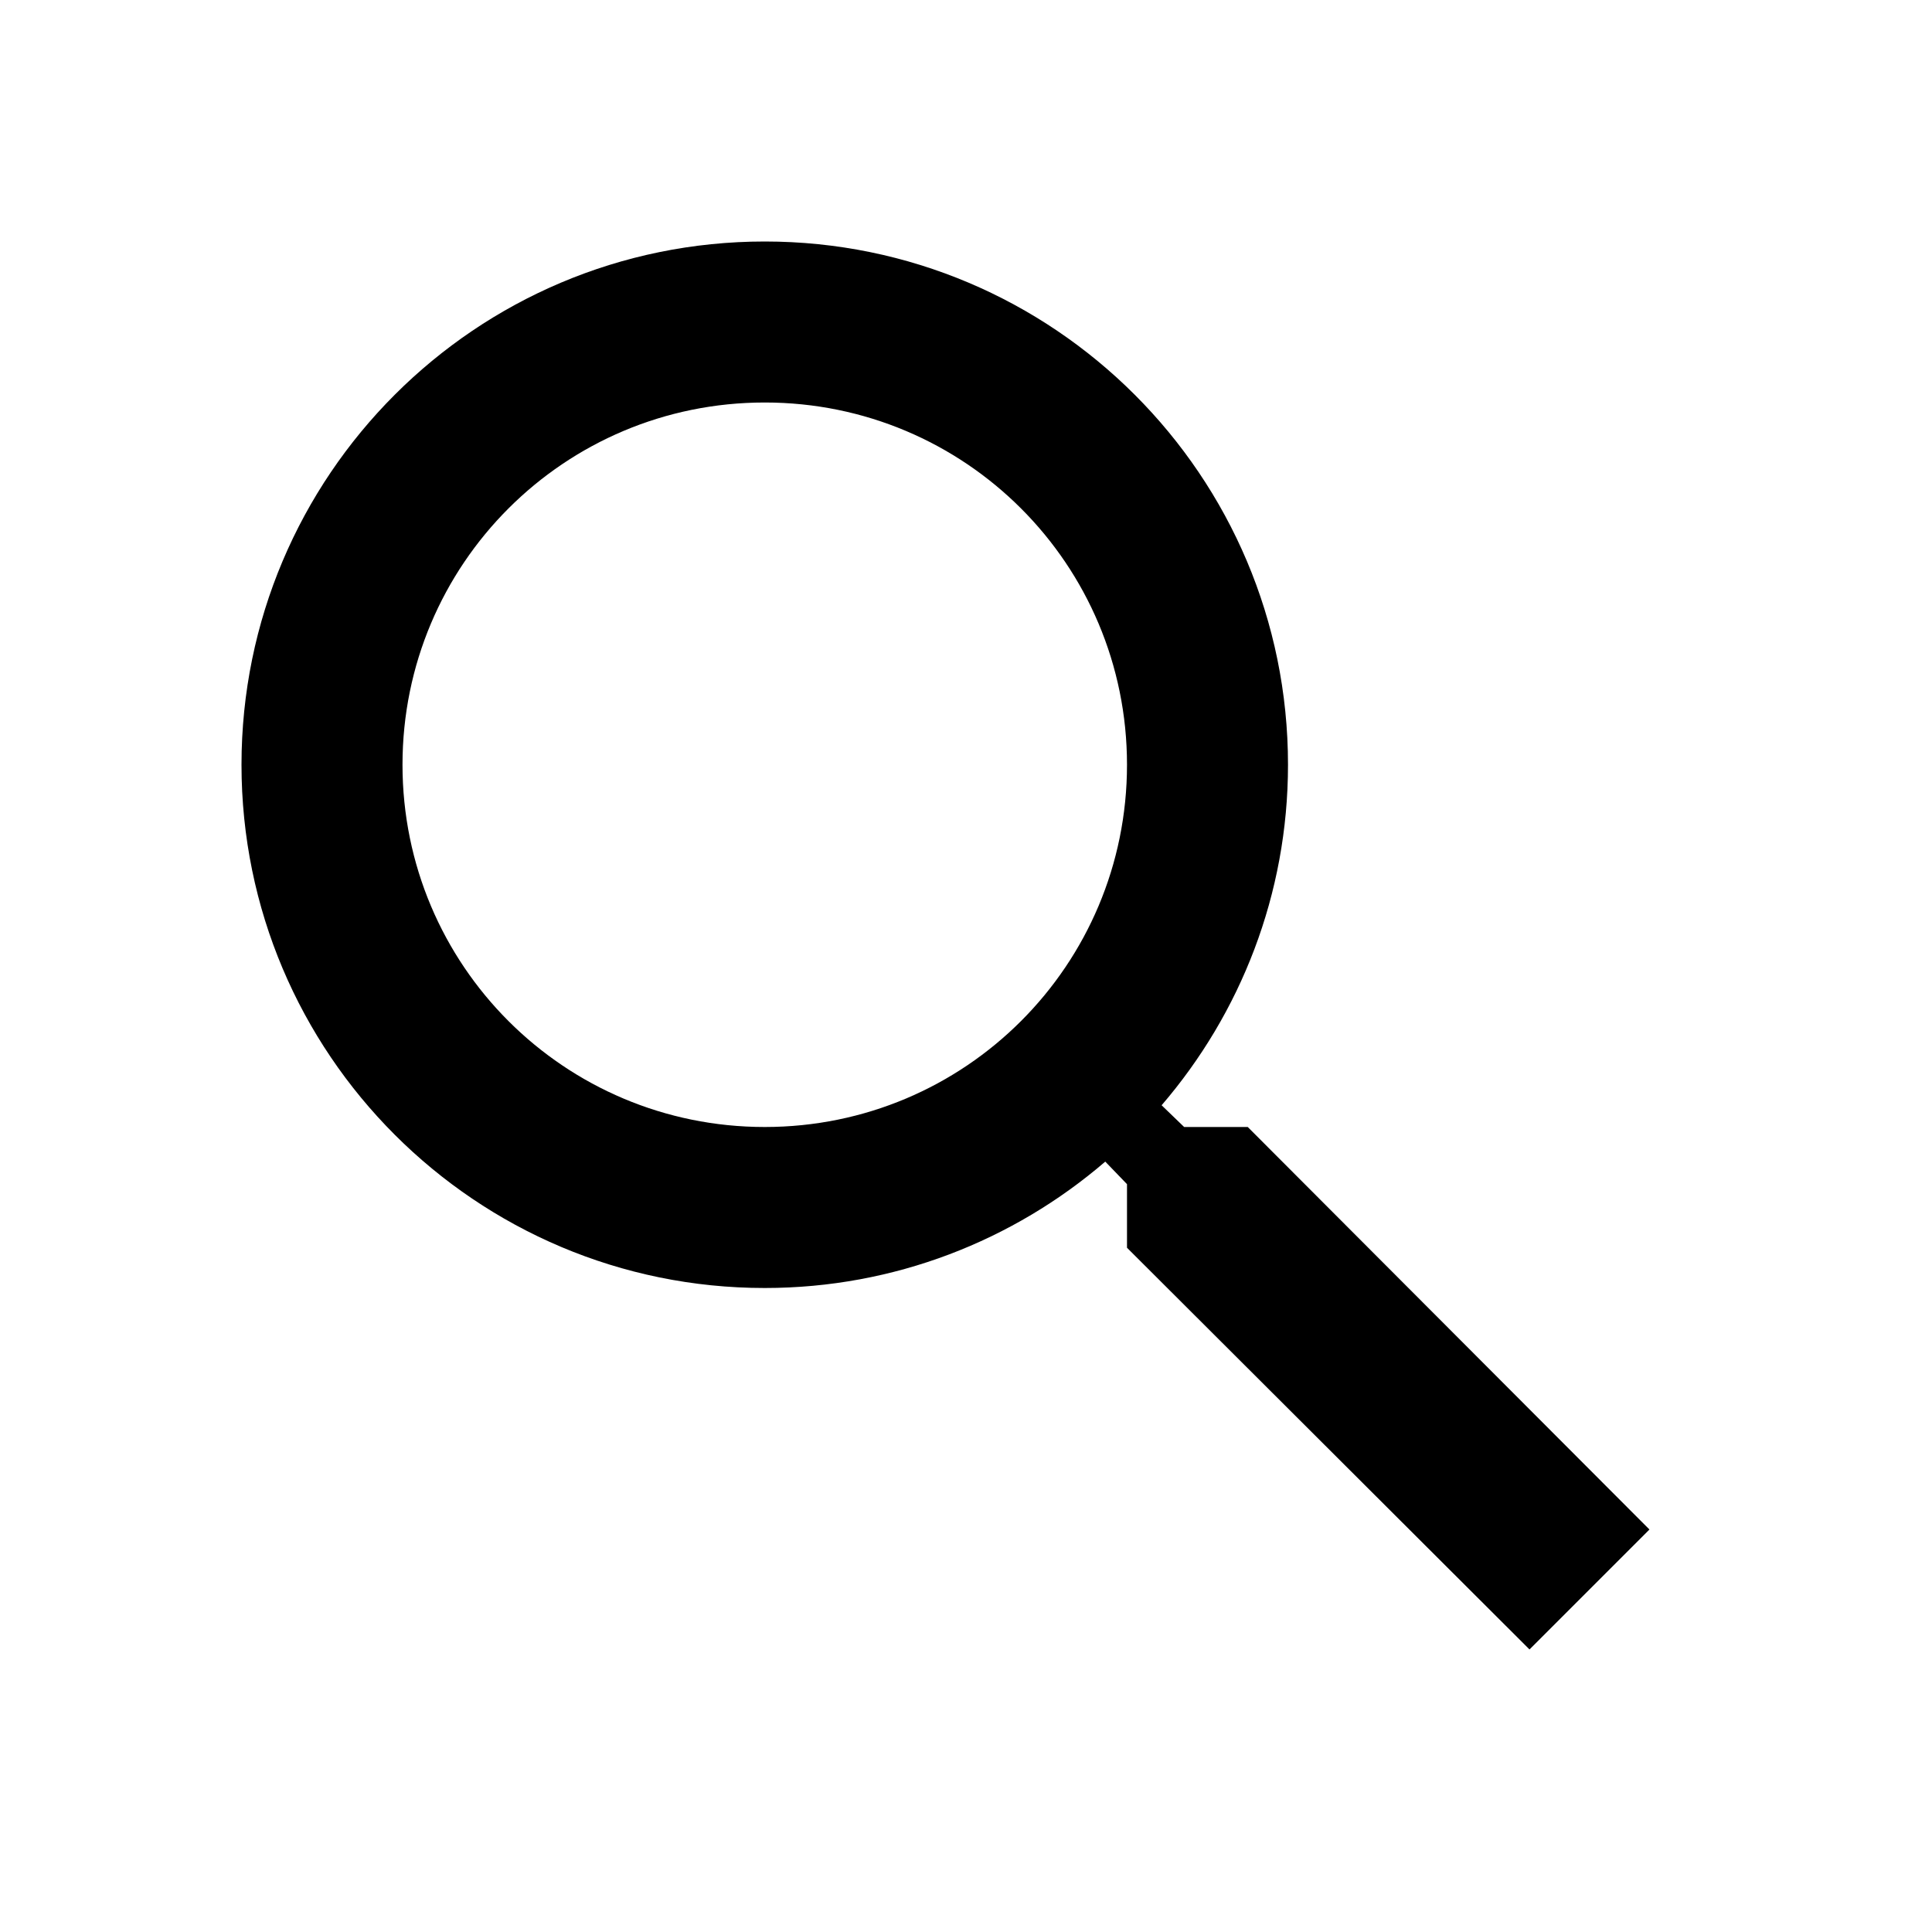
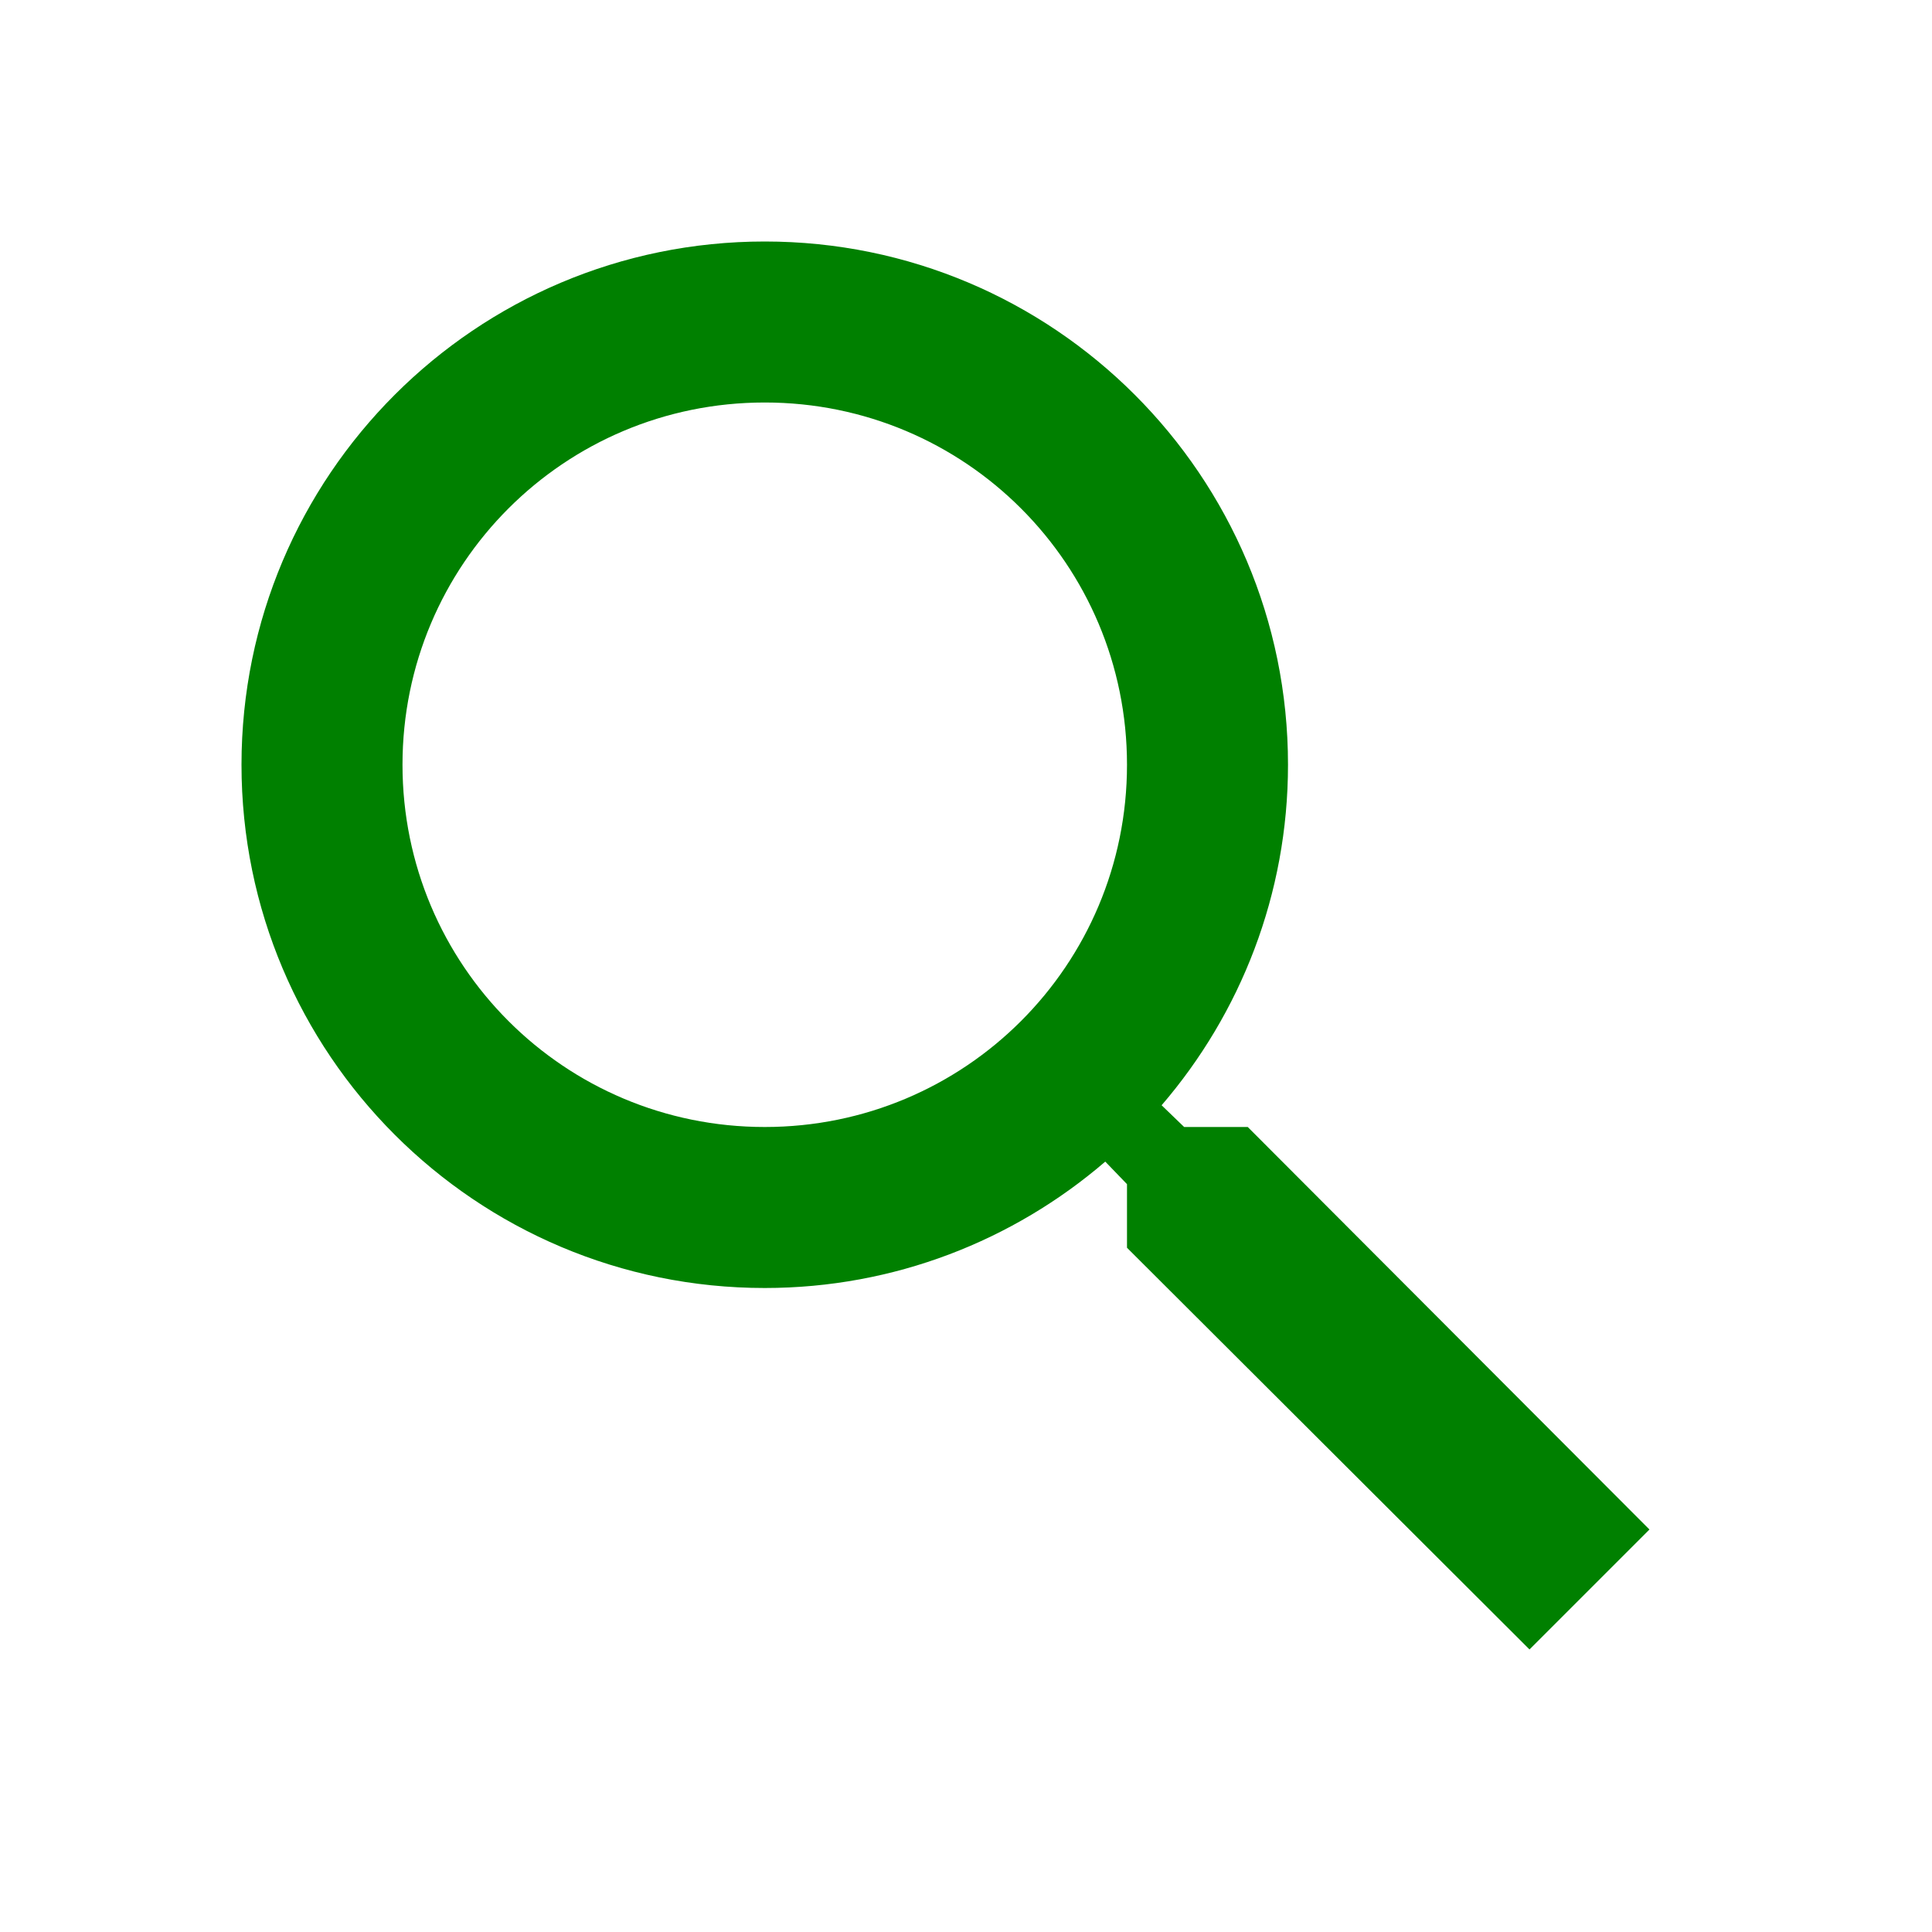
- <svg xmlns="http://www.w3.org/2000/svg" fill="#000000" height="24" viewBox="0 0 24 24" width="24">
+ <svg xmlns="http://www.w3.org/2000/svg" fill="green" height="24" viewBox="0 0 24 24" width="24">
  <path d="M15.5 14h-.79l-.28-.27C15.41 12.59 16 11.11 16 9.5 16 5.91 13.09 3 9.5 3S3 5.91 3 9.5 5.91 16 9.5 16c1.61 0 3.09-.59 4.23-1.57l.27.28v.79l5 4.99L20.49 19l-4.99-5zm-6 0C7.01 14 5 11.99 5 9.5S7.01 5 9.5 5 14 7.01 14 9.5 11.99 14 9.5 14z" />
  <path d="M0 0h24v24H0z" fill="none" />
</svg>
